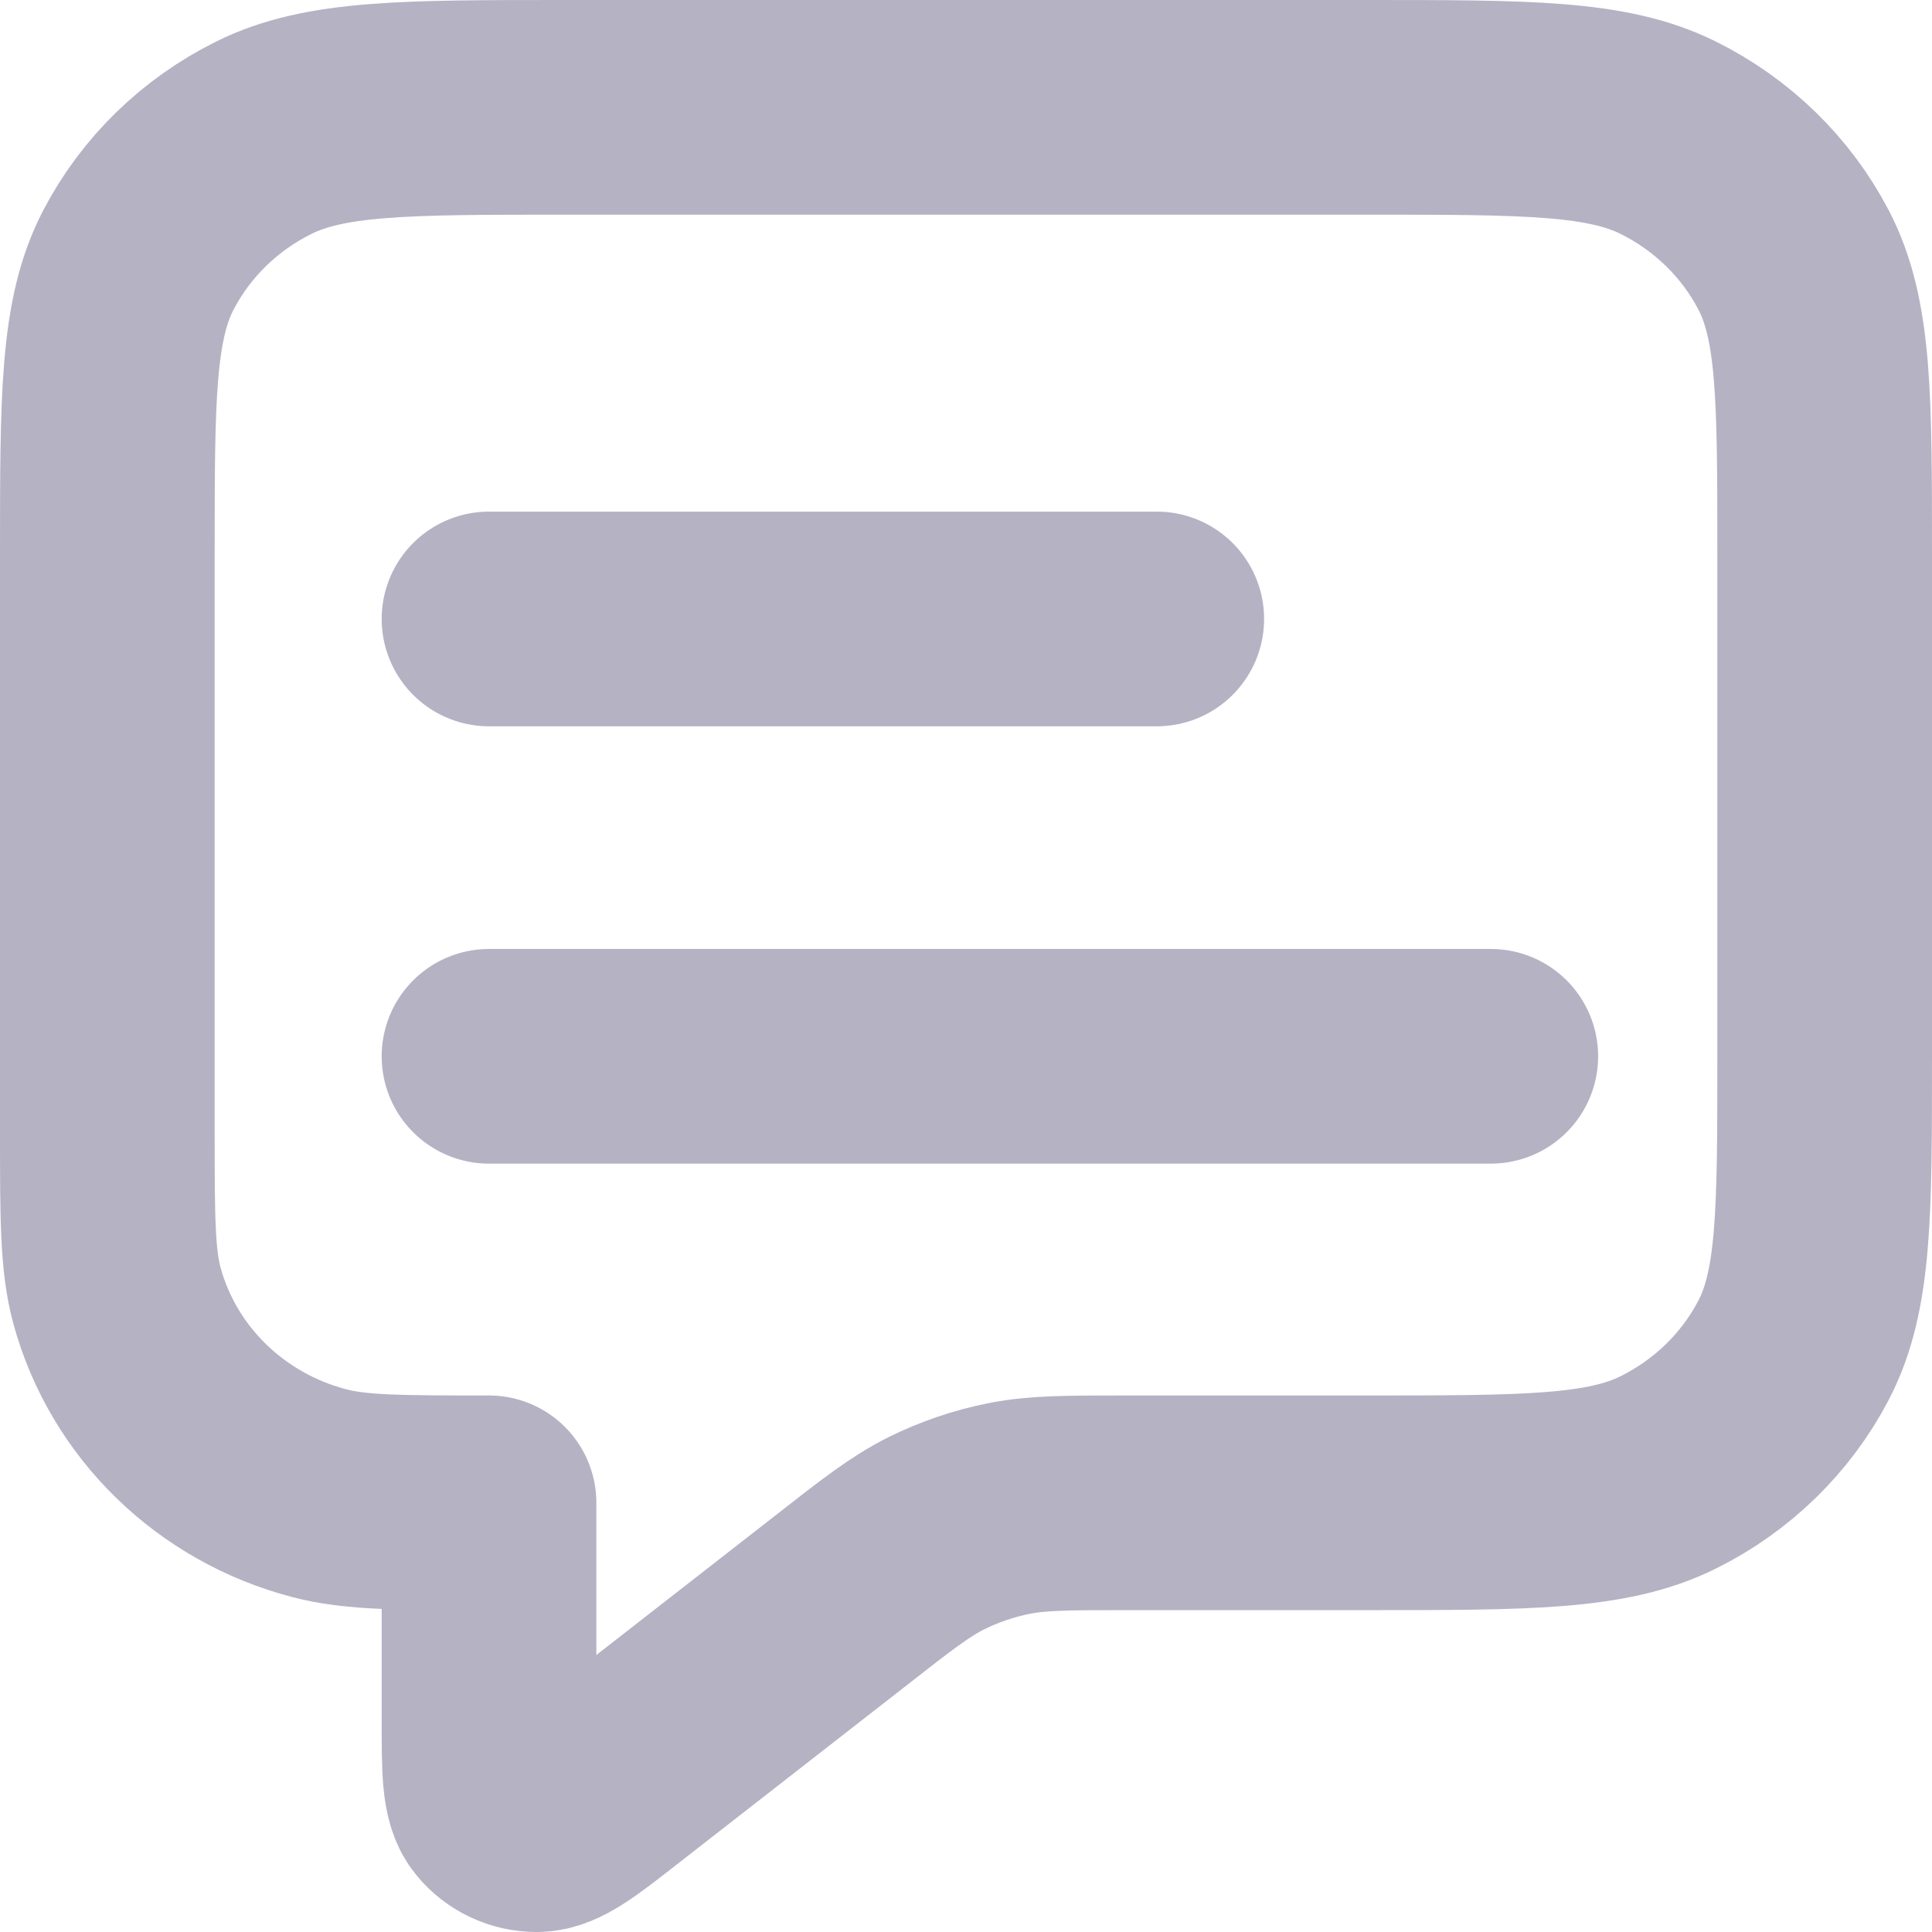
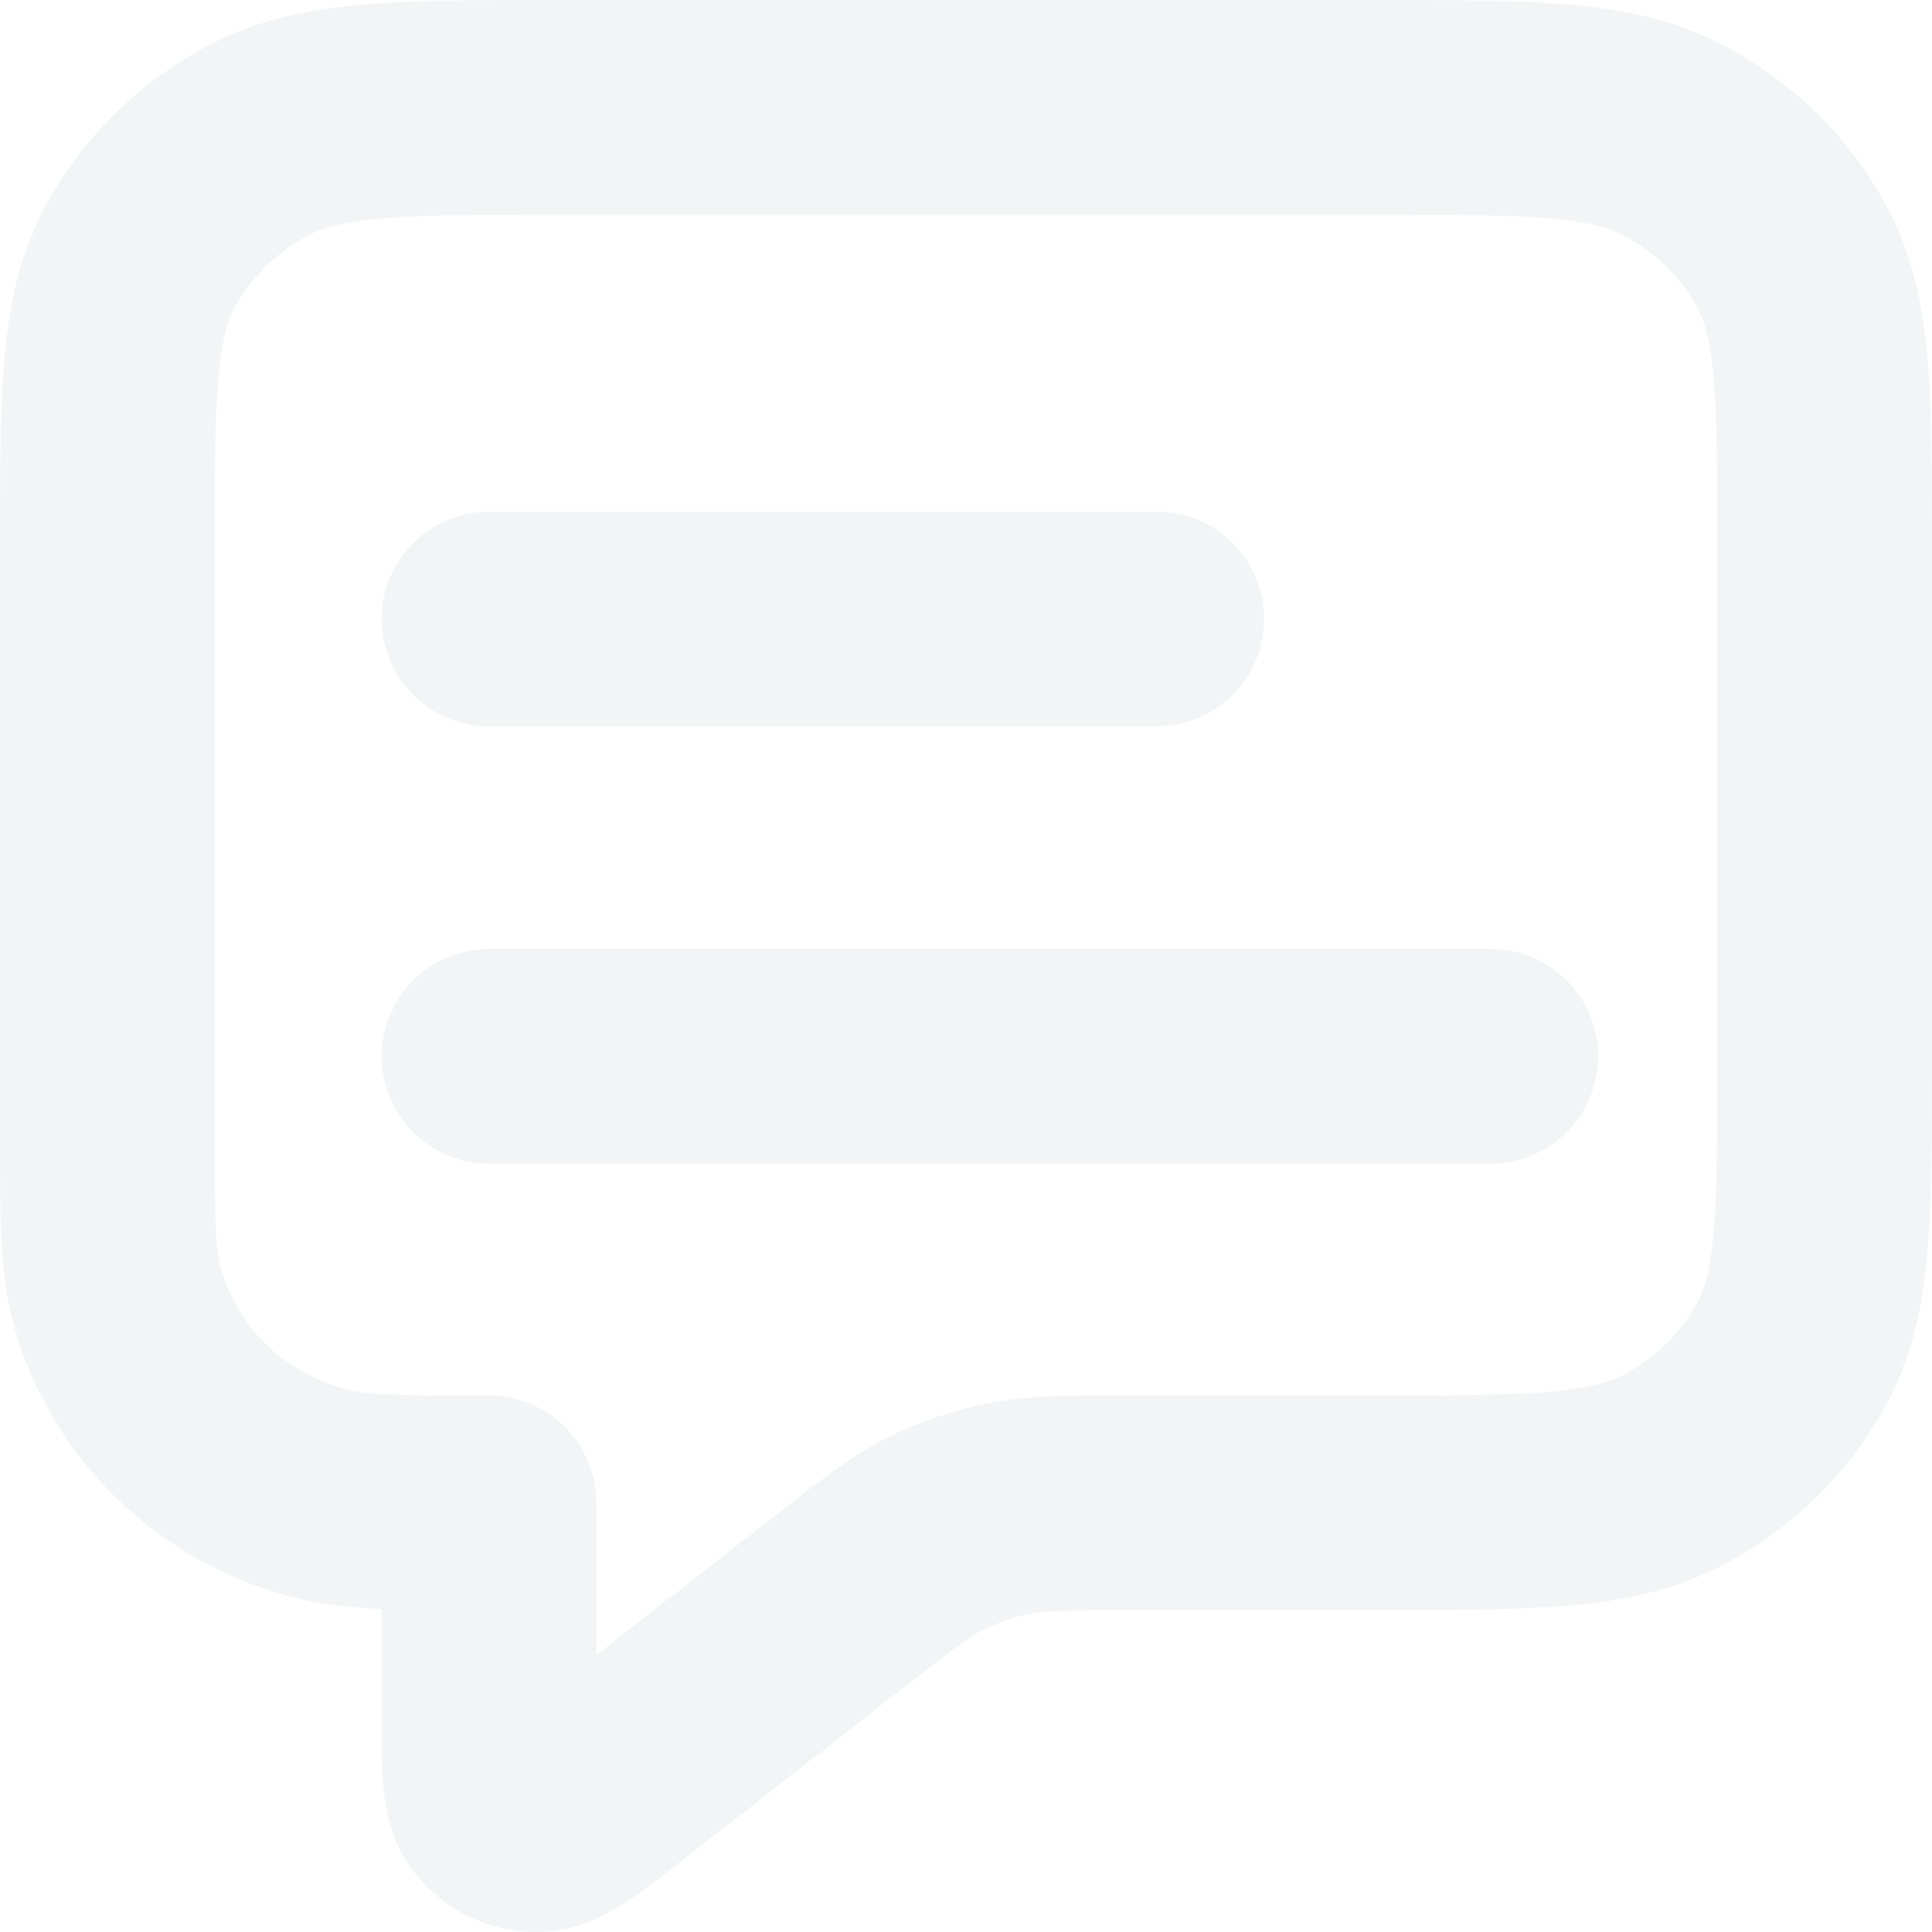
<svg xmlns="http://www.w3.org/2000/svg" preserveAspectRatio="none" overflow="visible" style="display: block;" width="13.5" height="13.5" viewBox="0 0 13.5 13.5" fill="none">
  <g id="Icon / Comment">
-     <path id="Comment" d="M3.417 4.325H8.083M3.417 7.381H10.417M3.417 10.501V12.019C3.417 12.366 3.417 12.539 3.49 12.628C3.553 12.705 3.649 12.75 3.75 12.75C3.867 12.75 4.006 12.642 4.283 12.425L5.874 11.185C6.198 10.931 6.361 10.805 6.542 10.714C6.702 10.635 6.873 10.576 7.05 10.541C7.249 10.501 7.457 10.501 7.873 10.501H9.55C10.67 10.501 11.23 10.501 11.658 10.288C12.034 10.101 12.34 9.803 12.532 9.436C12.75 9.019 12.75 8.473 12.75 7.381V3.87C12.75 2.778 12.75 2.232 12.532 1.815C12.34 1.448 12.034 1.15 11.658 0.963C11.23 0.75 10.67 0.75 9.55 0.75H3.95C2.83 0.75 2.27 0.75 1.842 0.963C1.466 1.15 1.16 1.448 0.968 1.815C0.75 2.232 0.75 2.778 0.75 3.87V7.901C0.75 8.505 0.75 8.808 0.818 9.056C1.003 9.729 1.542 10.254 2.232 10.434C2.487 10.501 2.797 10.501 3.417 10.501Z" stroke="#b5b2c4" stroke-width="1.5" stroke-linecap="round" stroke-linejoin="round" />
+     <path id="Comment" d="M3.417 4.325H8.083M3.417 7.381H10.417M3.417 10.501V12.019C3.417 12.366 3.417 12.539 3.49 12.628C3.553 12.705 3.649 12.75 3.75 12.75C3.867 12.75 4.006 12.642 4.283 12.425L5.874 11.185C6.198 10.931 6.361 10.805 6.542 10.714C6.702 10.635 6.873 10.576 7.05 10.541C7.249 10.501 7.457 10.501 7.873 10.501H9.55C10.67 10.501 11.23 10.501 11.658 10.288C12.034 10.101 12.34 9.803 12.532 9.436C12.75 9.019 12.75 8.473 12.75 7.381V3.87C12.75 2.778 12.75 2.232 12.532 1.815C12.34 1.448 12.034 1.15 11.658 0.963C11.23 0.75 10.67 0.75 9.55 0.75H3.95C2.83 0.75 2.27 0.75 1.842 0.963C1.466 1.15 1.16 1.448 0.968 1.815C0.75 2.232 0.75 2.778 0.75 3.87V7.901C0.75 8.505 0.75 8.808 0.818 9.056C1.003 9.729 1.542 10.254 2.232 10.434C2.487 10.501 2.797 10.501 3.417 10.501Z" stroke="#F2F4F6" stroke-width="1.5" stroke-linecap="round" stroke-linejoin="round" />
  </g>
</svg>
